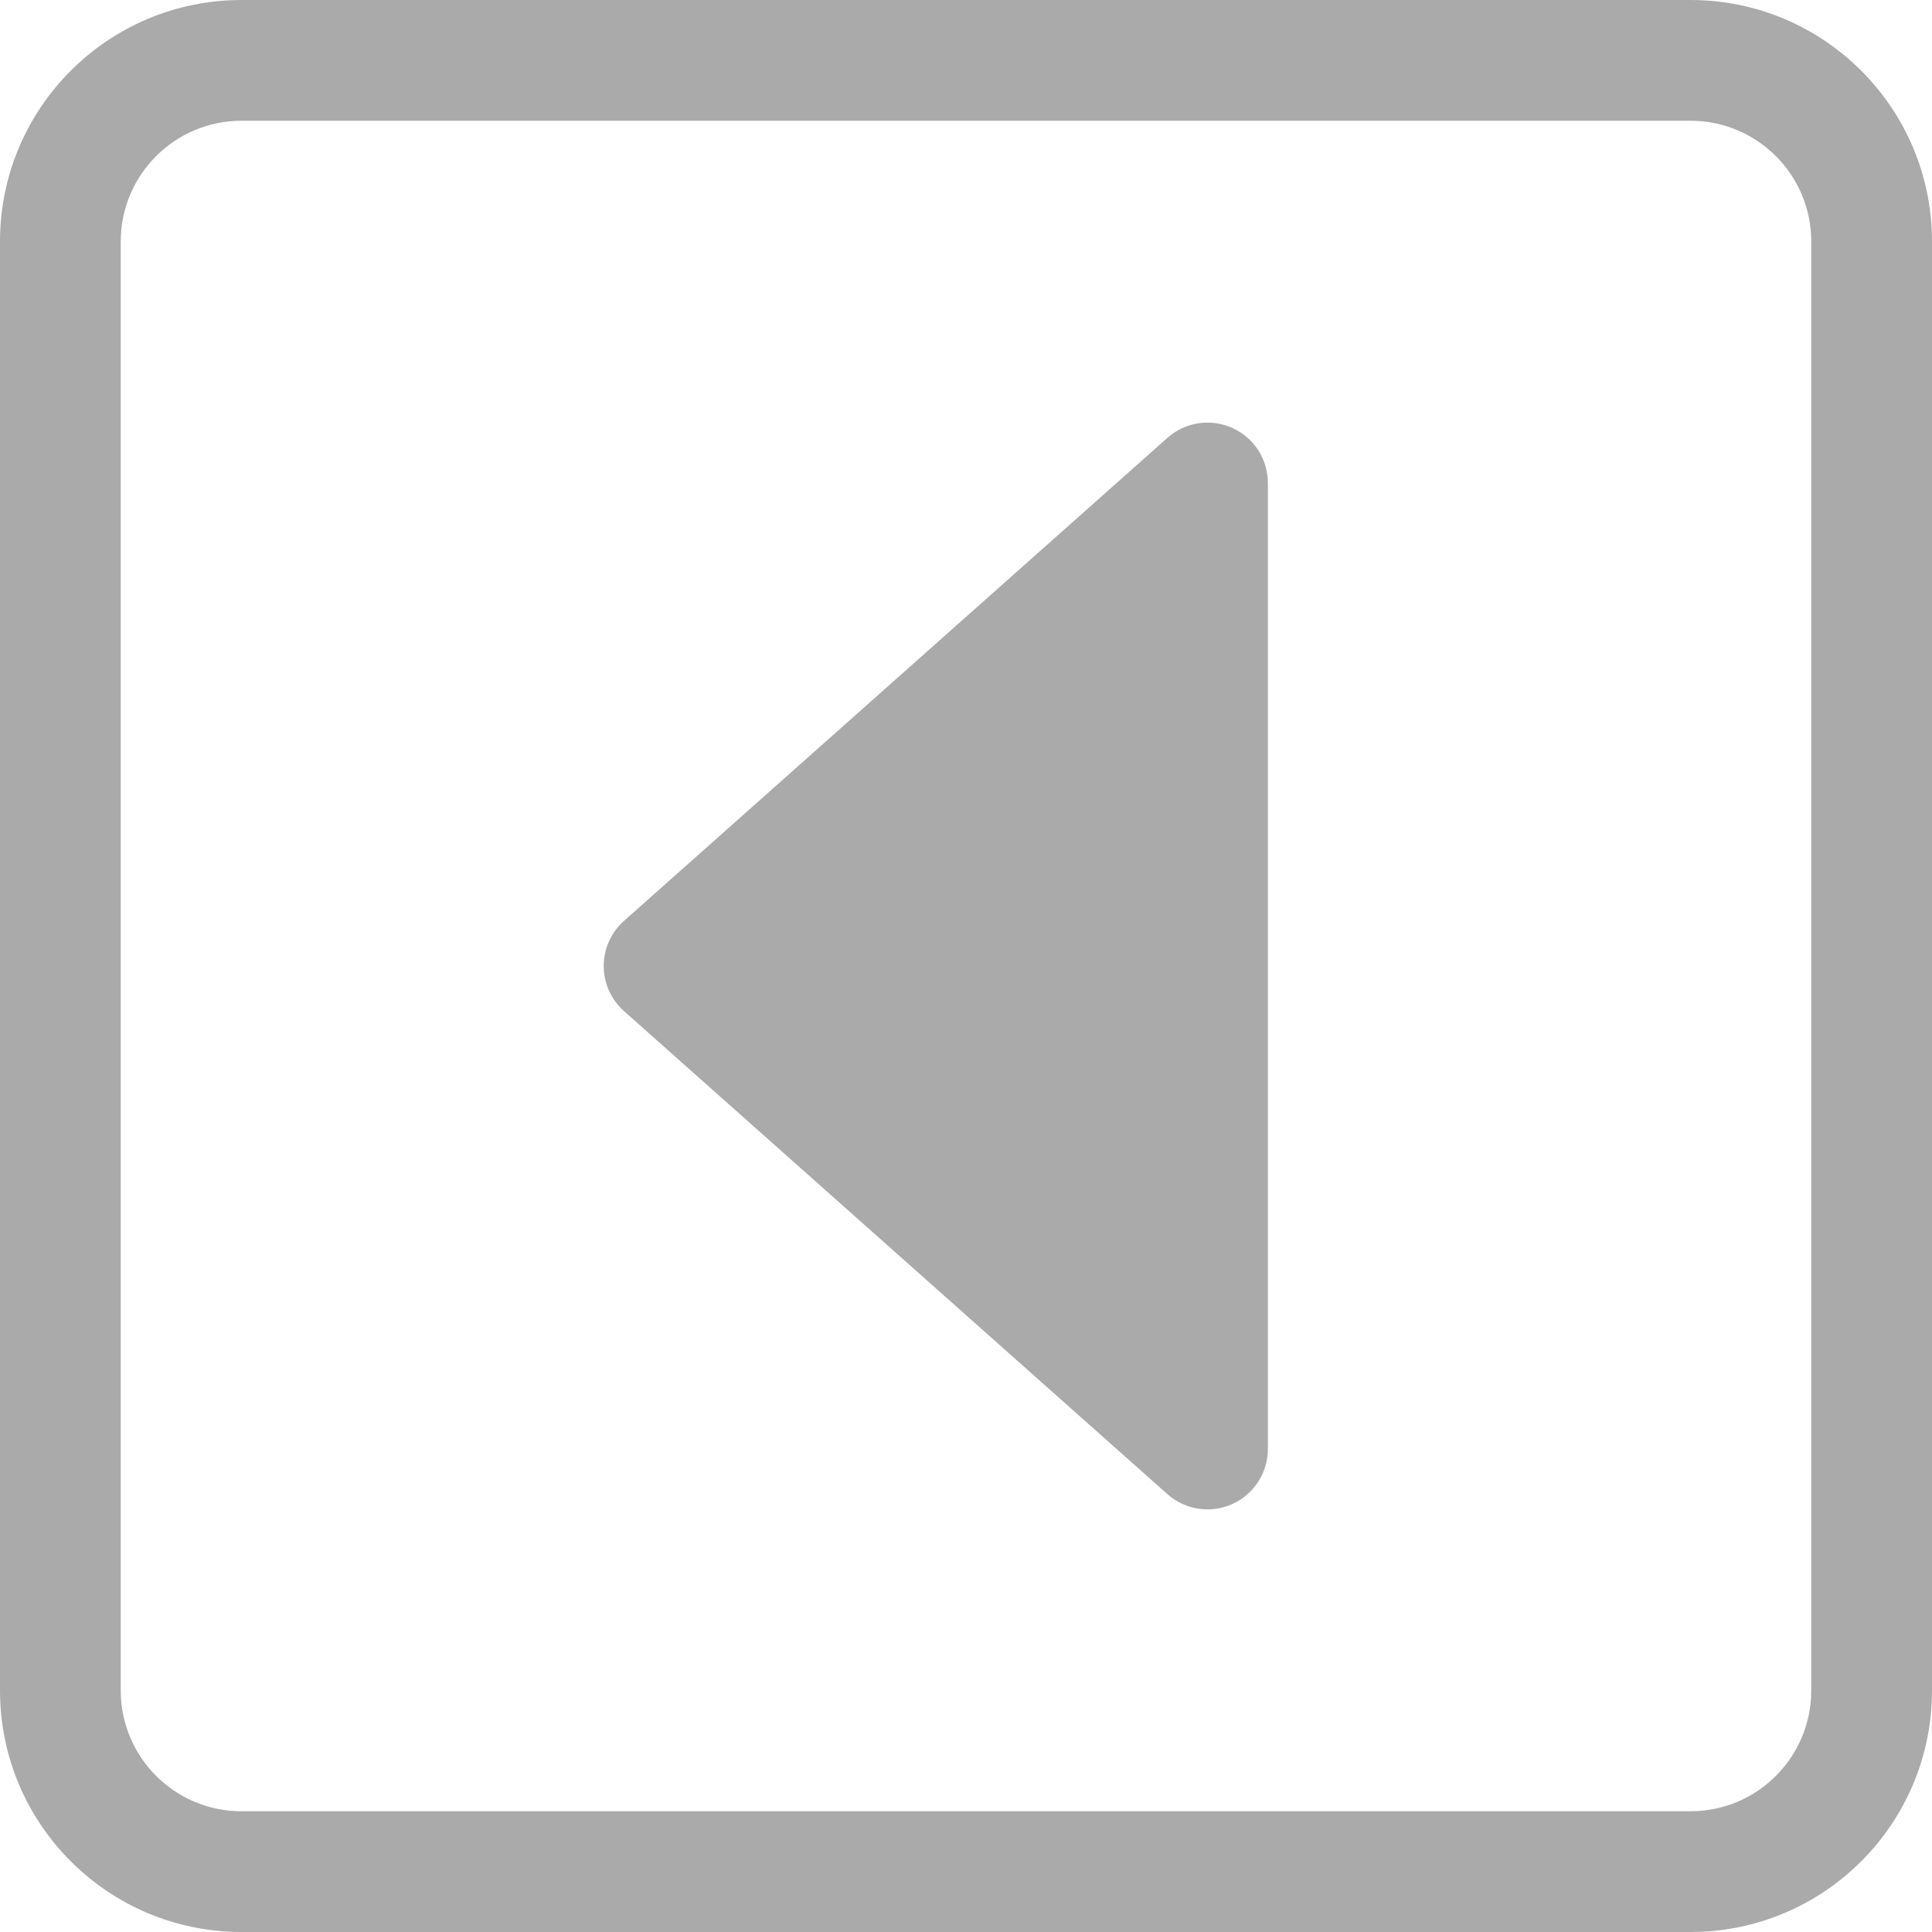
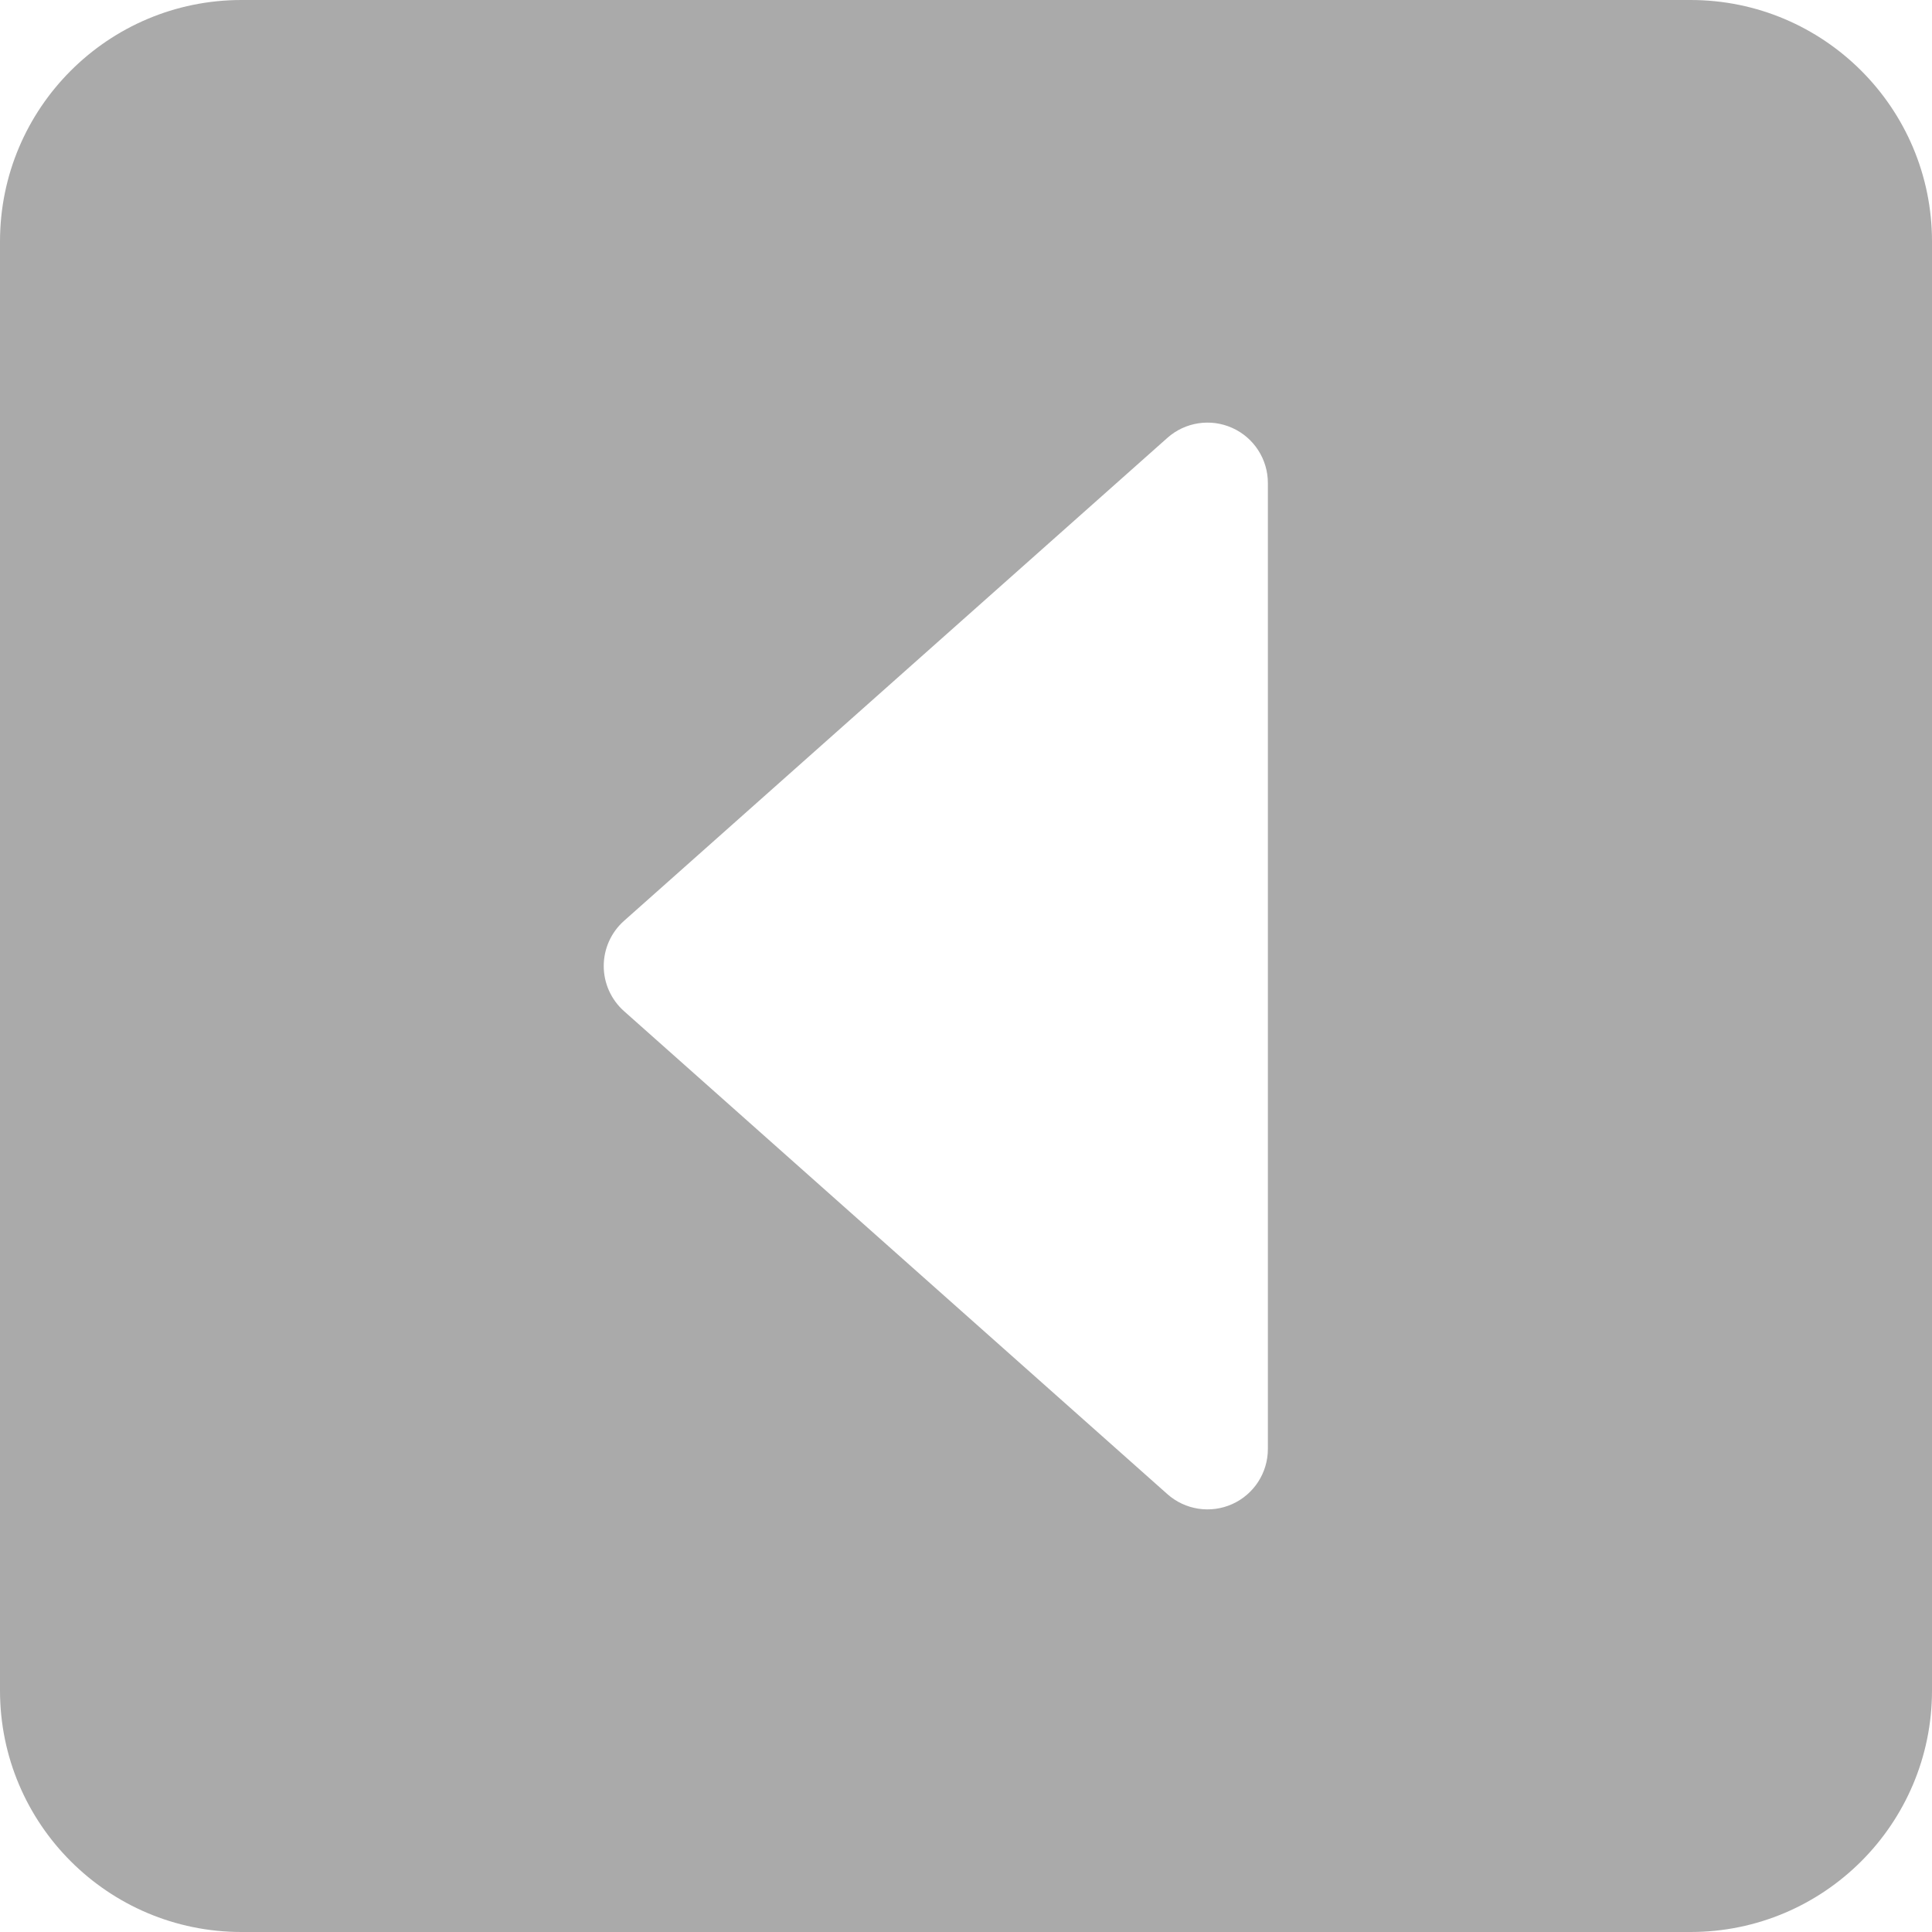
- <svg xmlns="http://www.w3.org/2000/svg" width="16" height="16" fill="#aaa" class="bi bi-caret-left-square" viewBox="0 0 16 16">
-   <path d="M14 1a1 1 0 0 1 1 1v12a1 1 0 0 1-1 1H2a1 1 0 0 1-1-1V2a1 1 0 0 1 1-1h12zM2 0a2 2 0 0 0-2 2v12a2 2 0 0 0 2 2h12a2 2 0 0 0 2-2V2a2 2 0 0 0-2-2H2z" />
-   <path d="M10.205 12.456A.5.5 0 0 0 10.5 12V4a.5.5 0 0 0-.832-.374l-4.5 4a.5.5 0 0 0 0 .748l4.5 4a.5.5 0 0 0 .537.082z" />
+ <svg xmlns="http://www.w3.org/2000/svg" width="16" height="16" fill="#aaa" class="bi bi-caret-left-square-fill" viewBox="0 0 16 16">
+   <path d="M0 2a2 2 0 0 1 2-2h12a2 2 0 0 1 2 2v12a2 2 0 0 1-2 2H2a2 2 0 0 1-2-2V2zm10.5 10V4a.5.5 0 0 0-.832-.374l-4.5 4a.5.5 0 0 0 0 .748l4.5 4A.5.5 0 0 0 10.5 12z" />
</svg>
